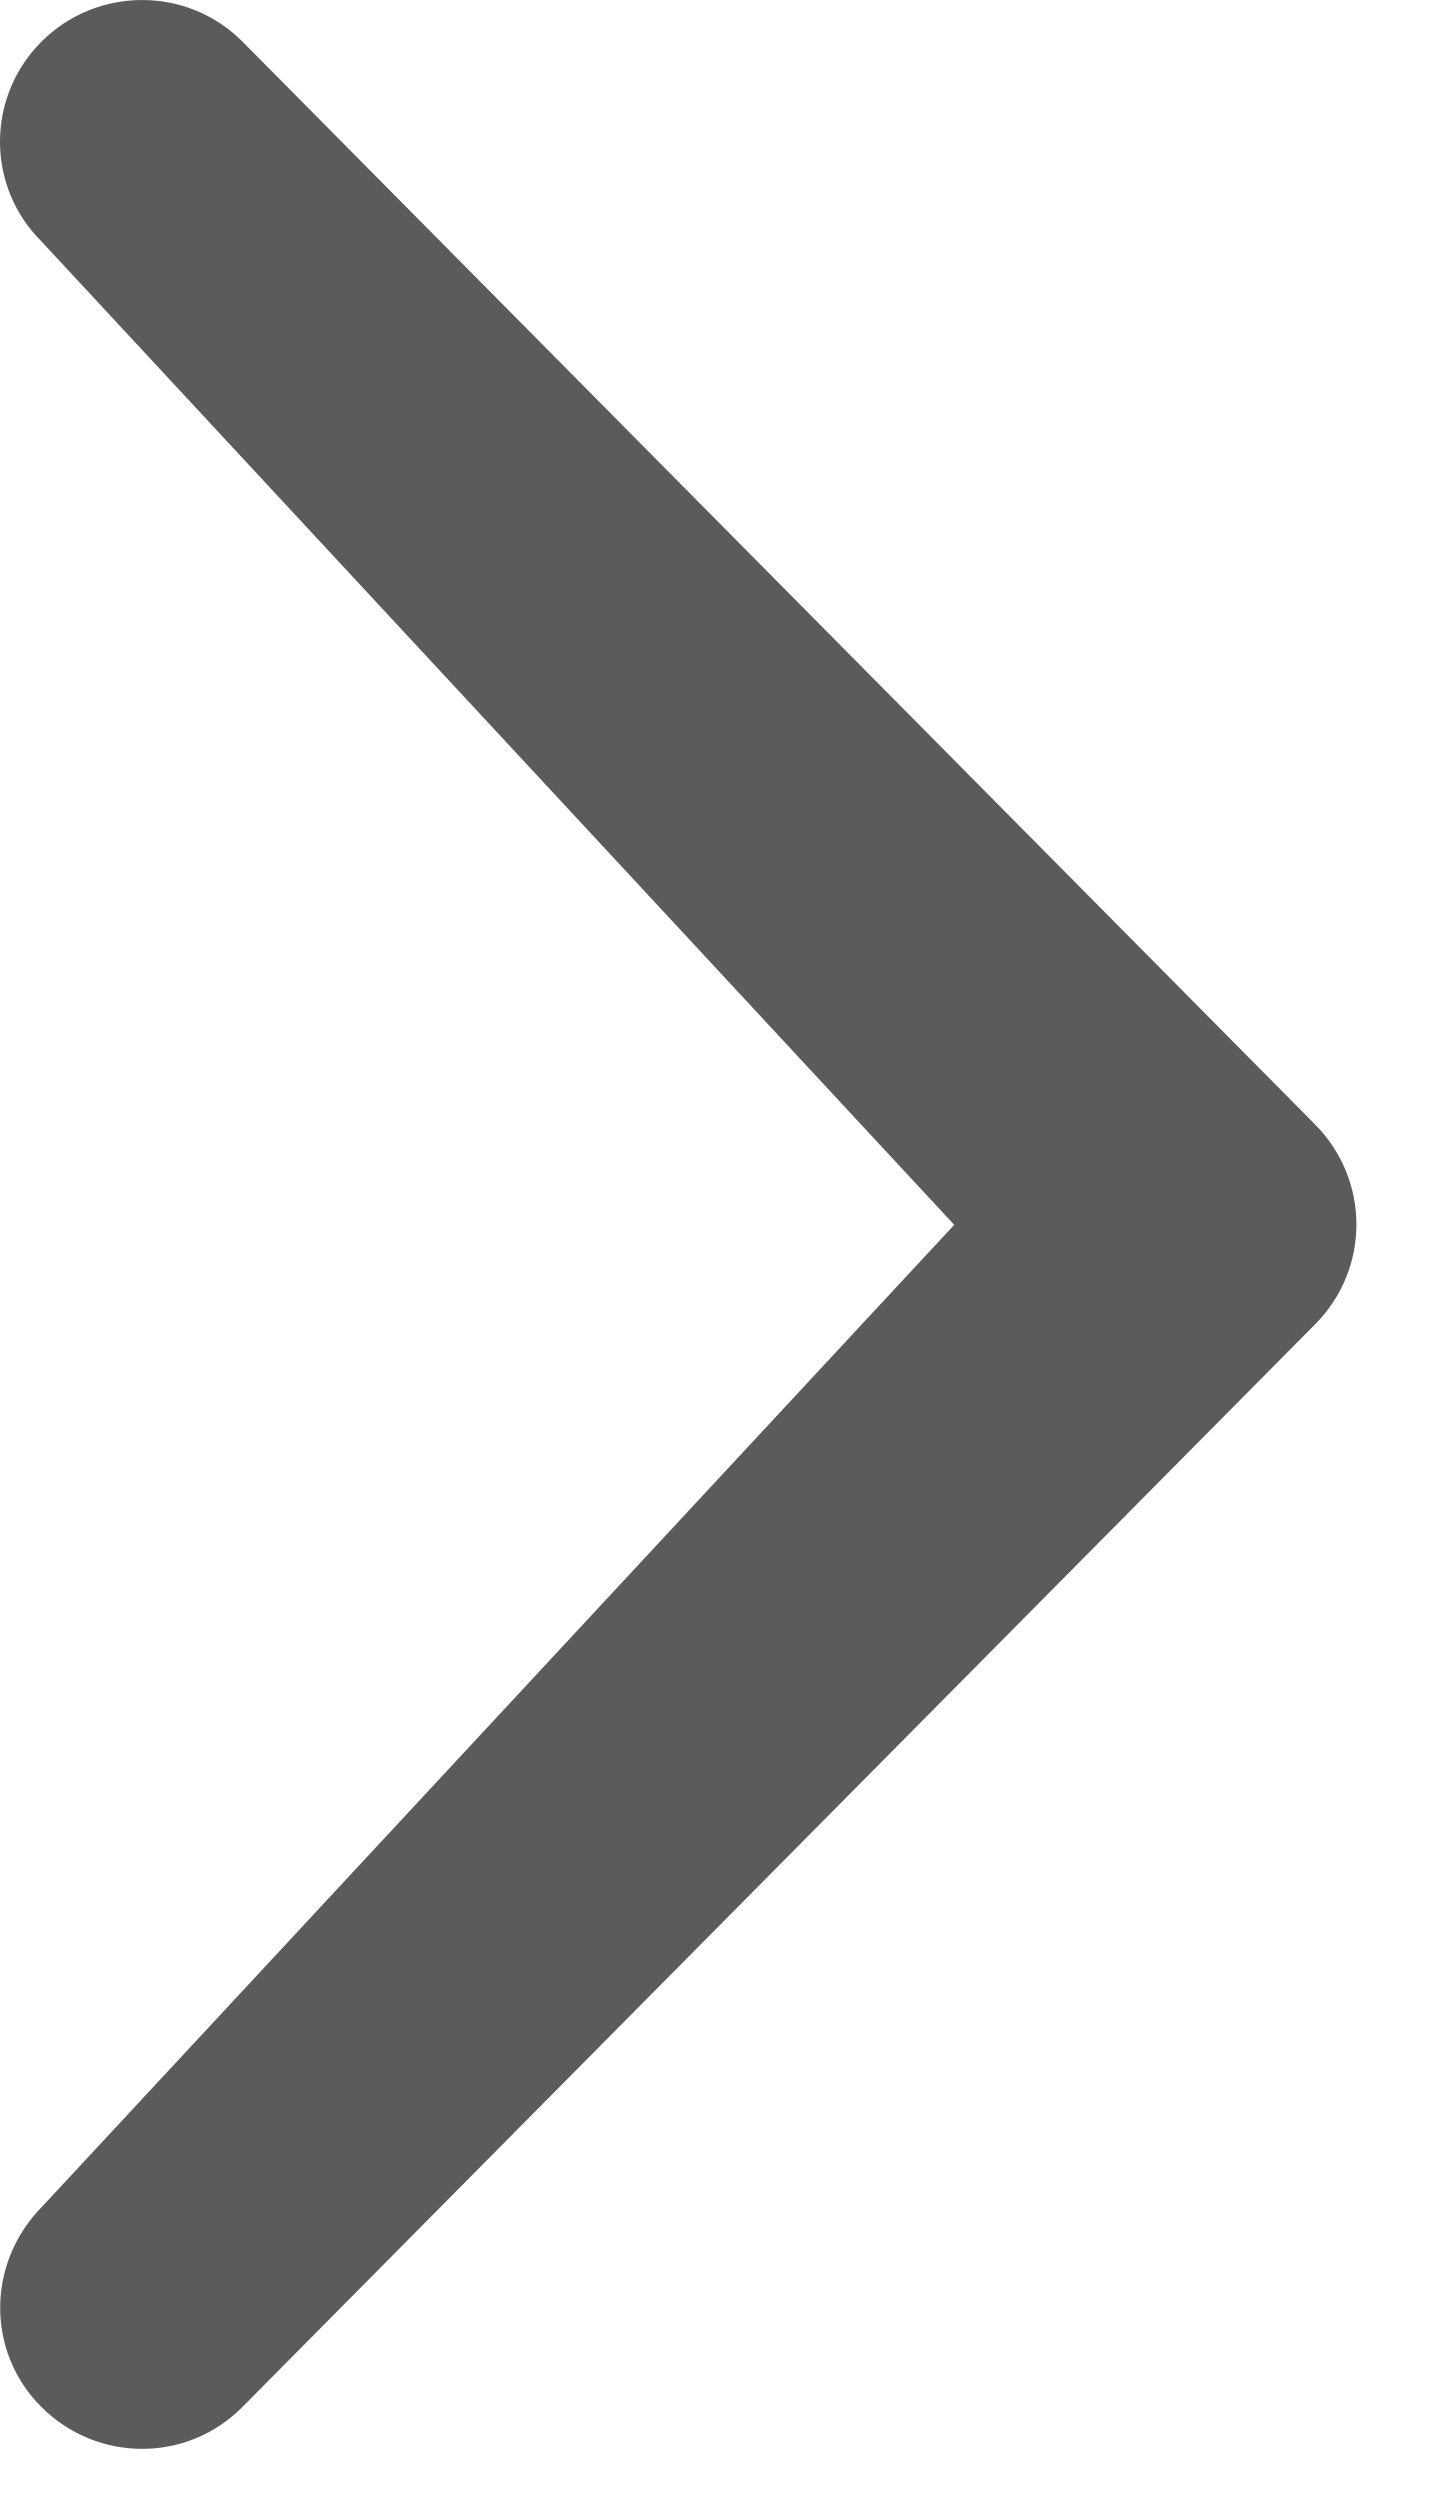
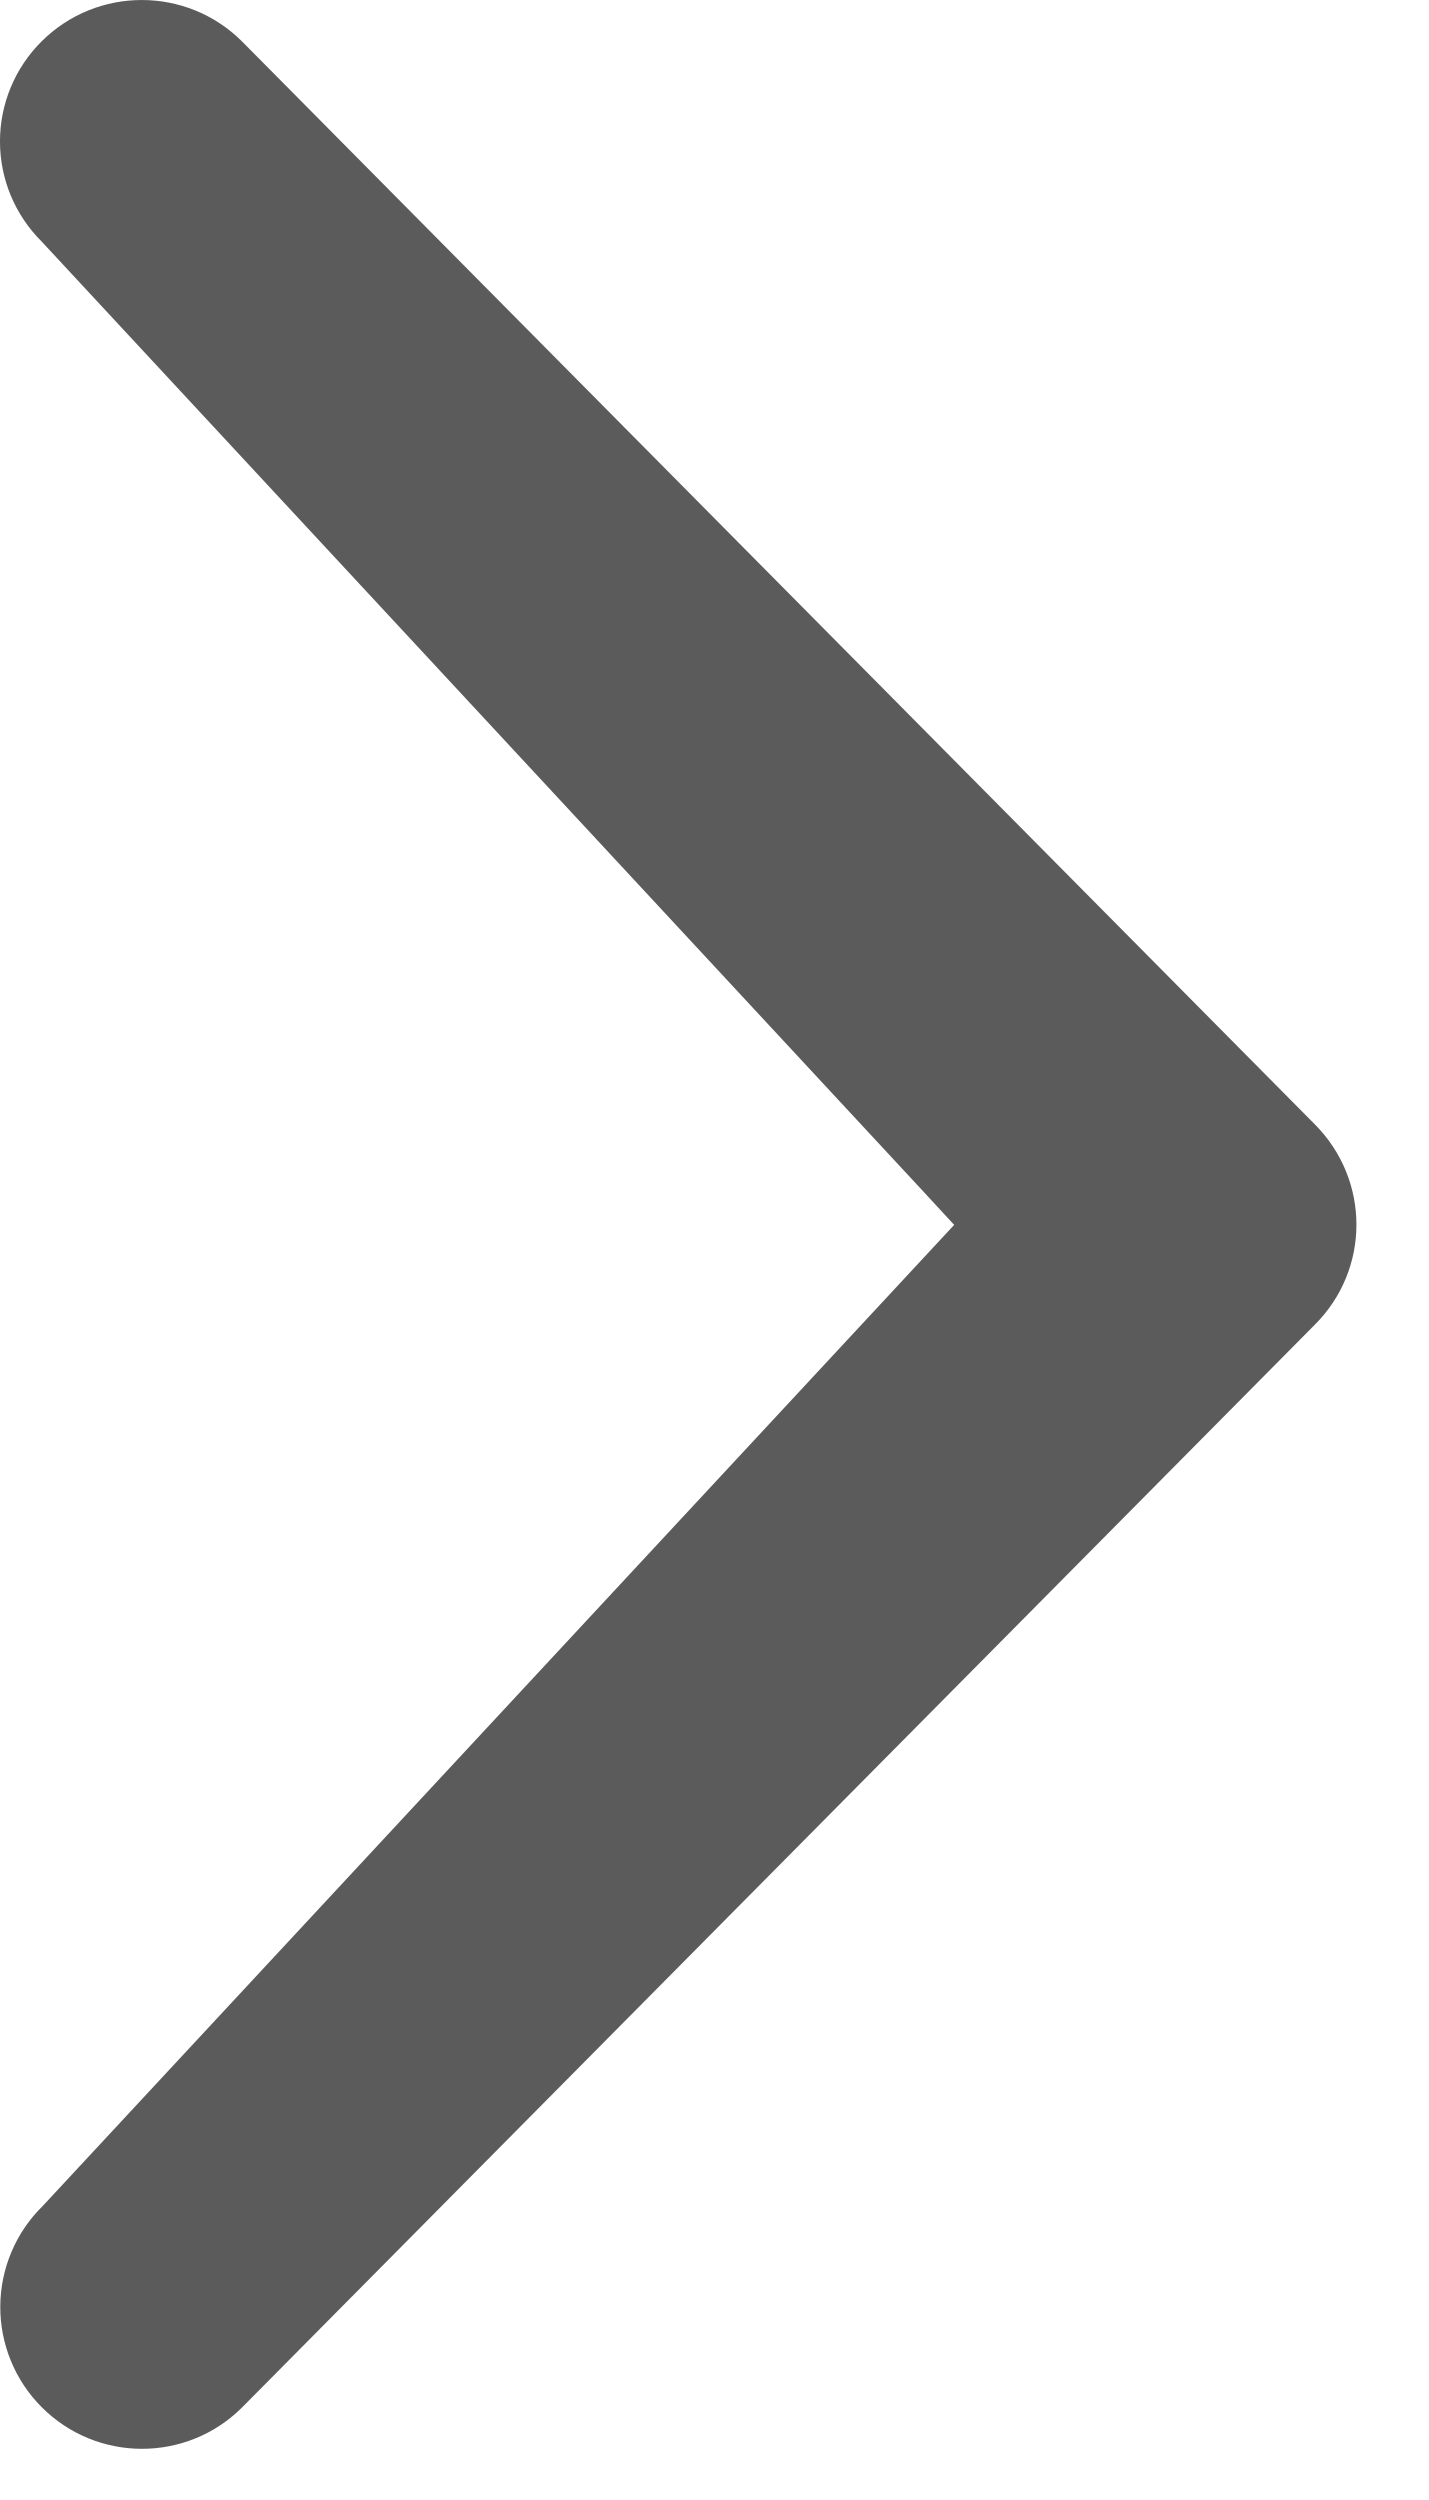
- <svg xmlns="http://www.w3.org/2000/svg" width="12px" height="21px" viewBox="0 0 12 21" version="1.1">
-   <g id="Symbols" stroke="none" stroke-width="1" fill-rule="nonzero" fill="#5B5B5B">
-     <path d="M15.632,4.938 C15.17,4.472 14.418,4.472 13.94,4.949 L5.7,12.604 L5.414,12.338 L-2.56,4.937 C-3.022,4.472 -3.774,4.472 -4.24,4.938 C-4.704,5.404 -4.704,6.159 -4.242,6.622 L4.854,15.632 C5.323,16.099 6.073,16.099 6.539,15.632 L15.633,6.622 C16.099,6.158 16.098,5.406 15.632,4.938 Z" id="Shape" transform="translate(5.696975, 10.28538) scale(-1, 1) rotate(90) translate(-5.696975, -10.28538) " />
-   </g>
+ <svg xmlns="http://www.w3.org/2000/svg" width="12" height="21" viewBox="0 0 12 21">
+   <path d="M.35 20.22a1.19 1.19 0 0 1 .01-1.691l7.655-8.24-.265-.287L.349 2.028a1.185 1.185 0 0 1 0-1.68A1.193 1.193 0 0 1 2.033.348l9.01 9.095c.468.469.468 1.22 0 1.686l-9.01 9.094A1.19 1.19 0 0 1 .35 20.22z" fill="#5B5B5B" />
</svg>
